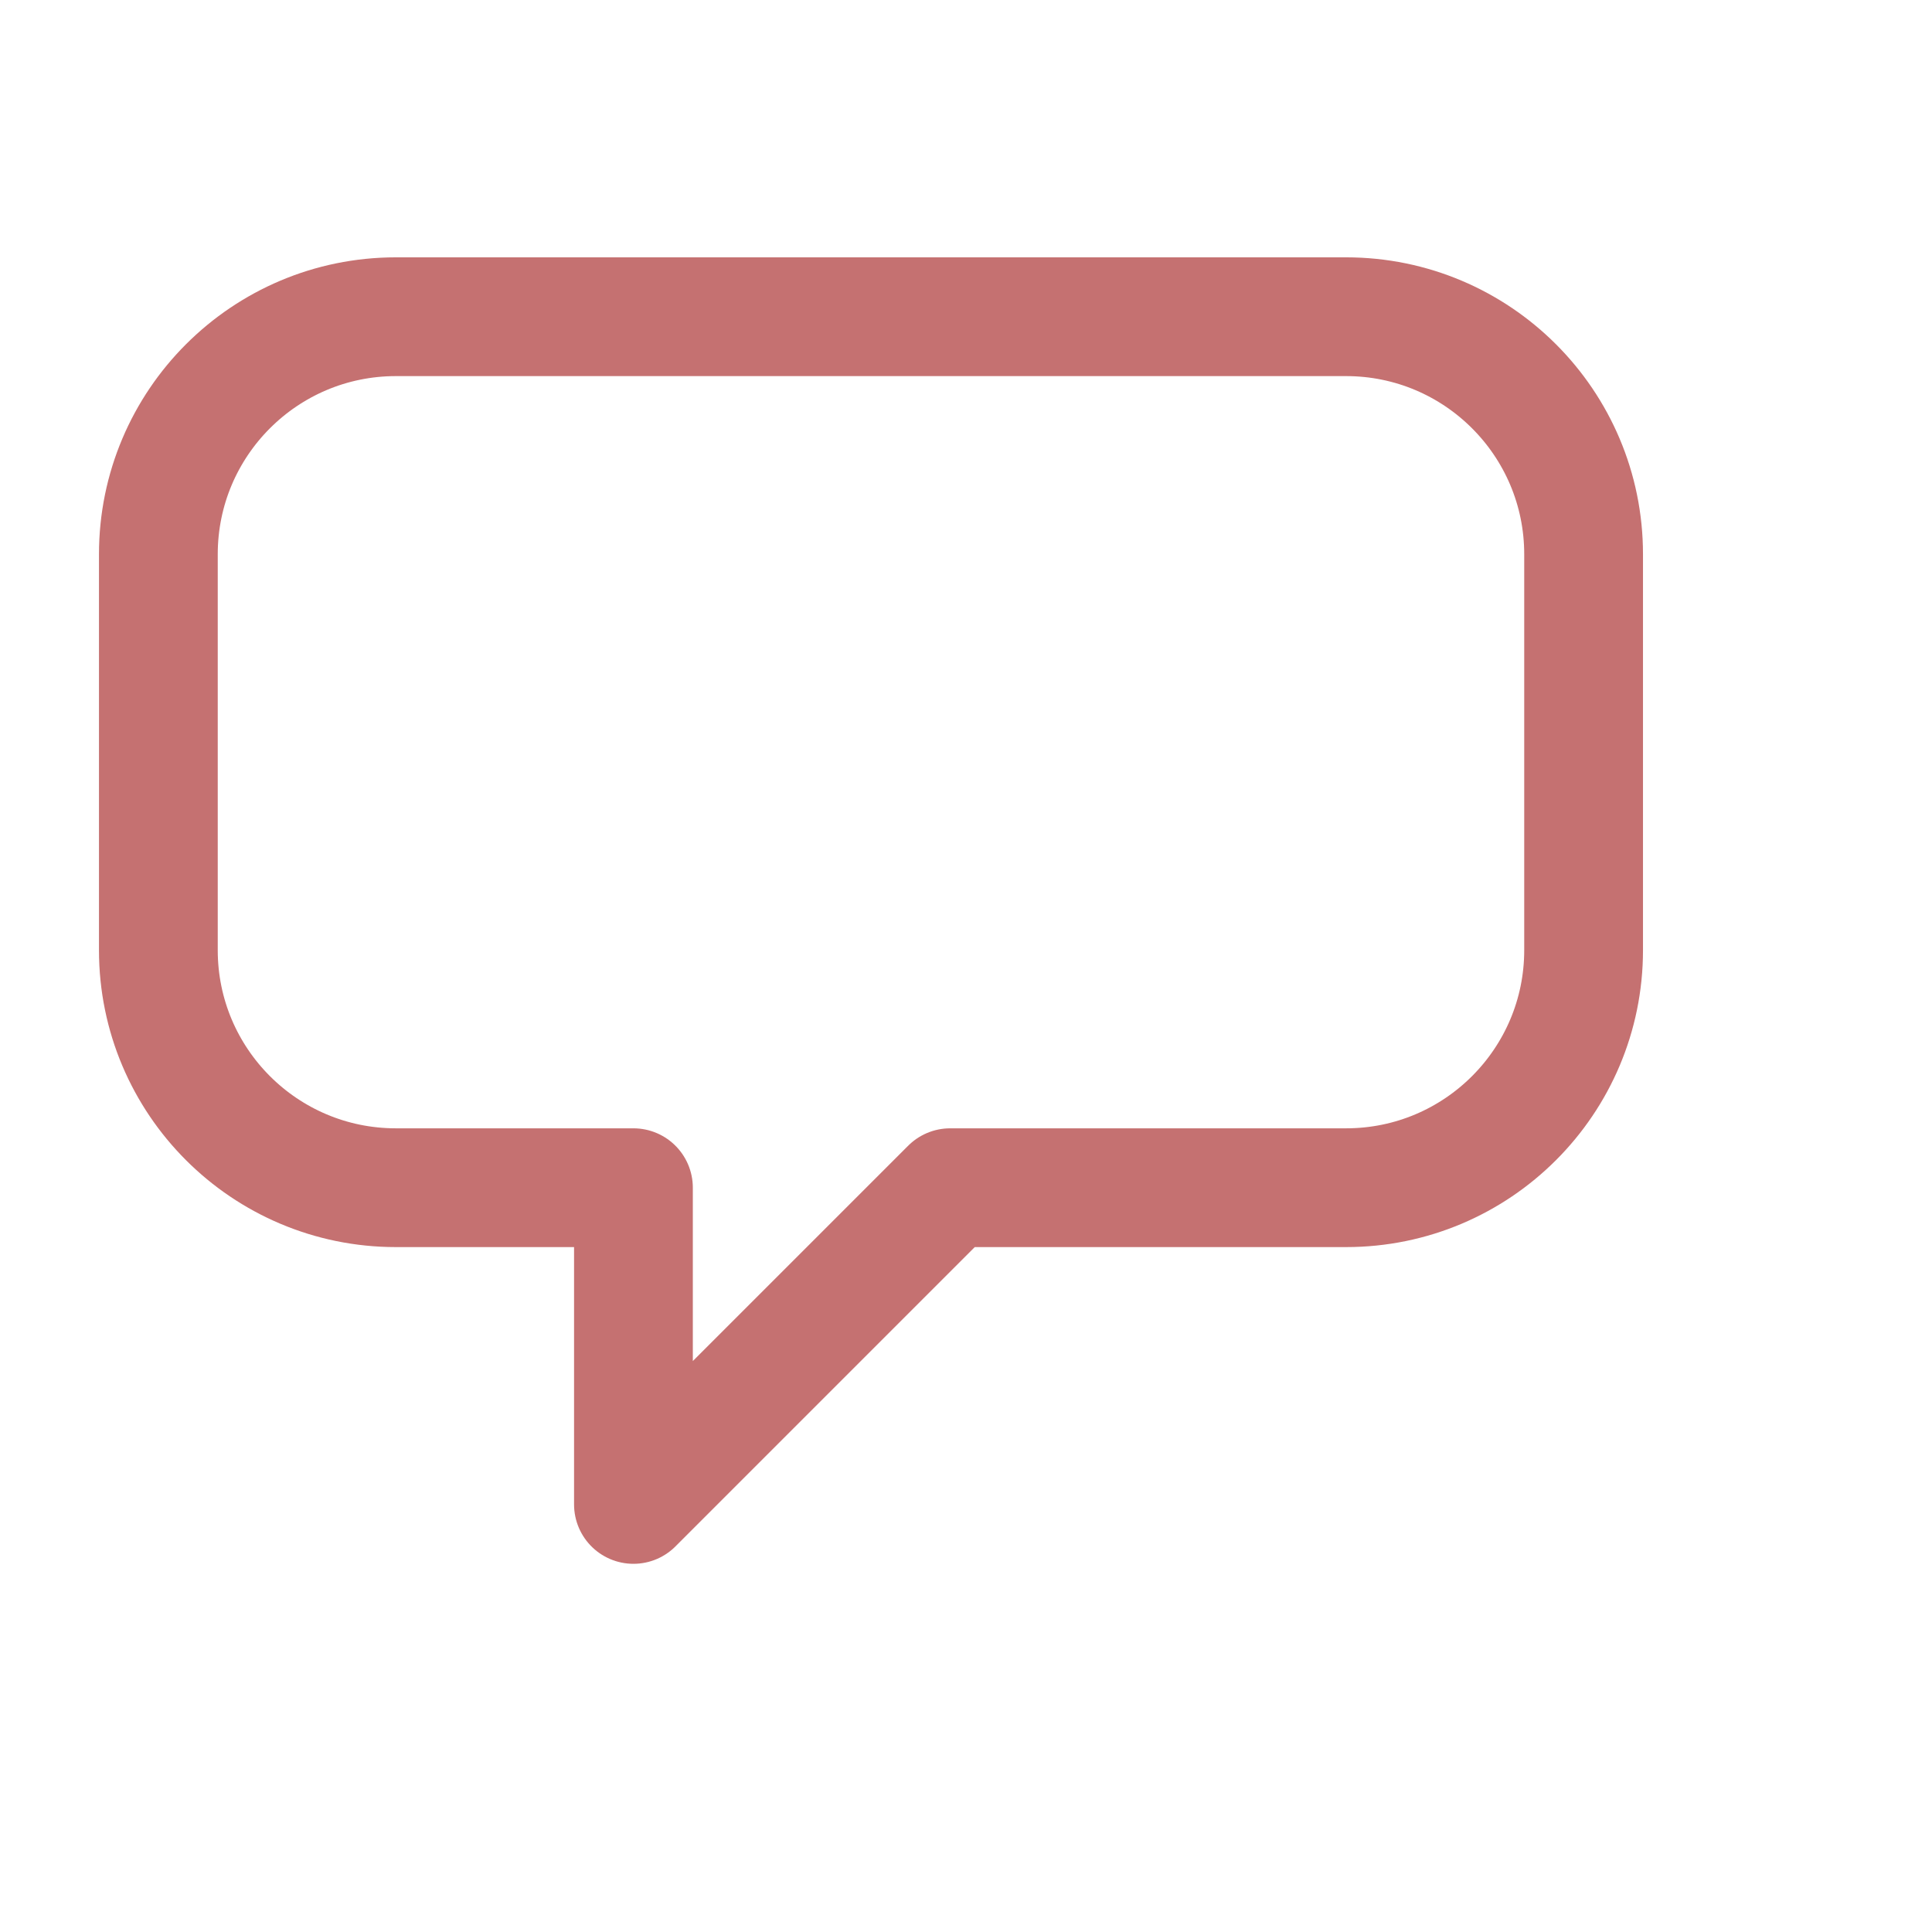
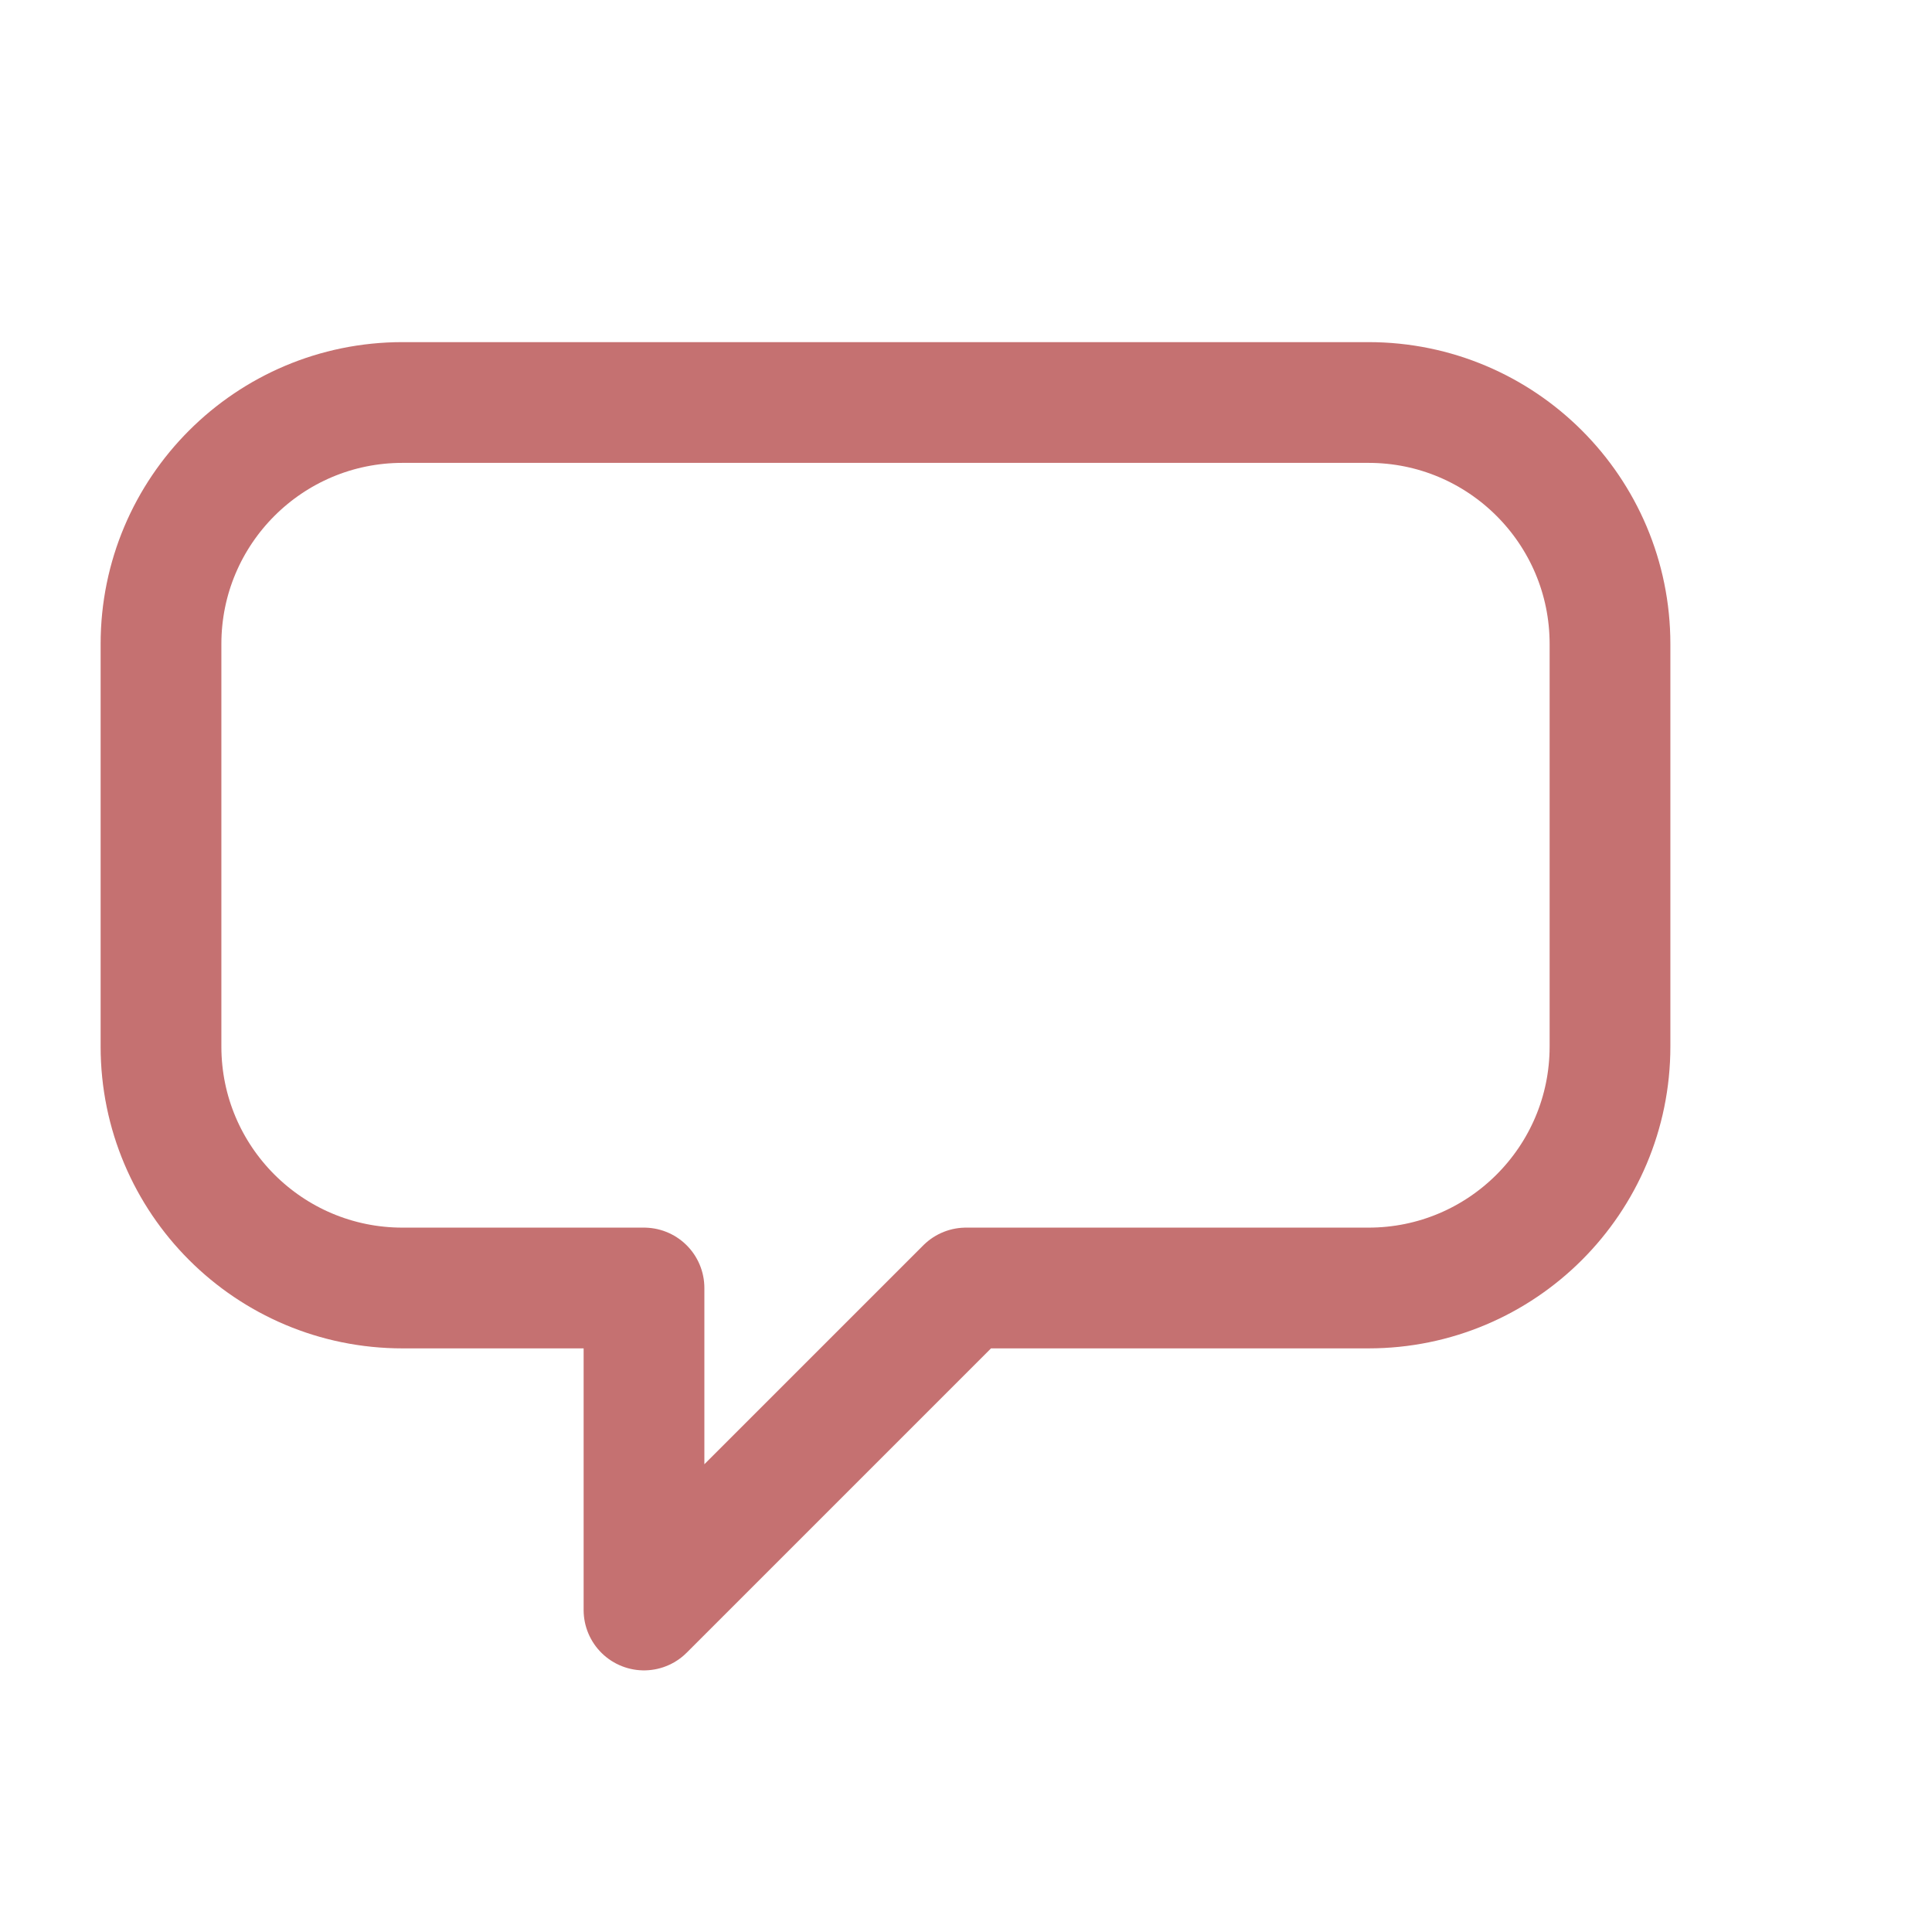
- <svg xmlns="http://www.w3.org/2000/svg" width="24" height="24" viewBox="0 0 24.4 24.4" fill="none" stroke="#c57171" stroke-width="1.5" stroke-linecap="round" stroke-linejoin="round">
+ <svg xmlns="http://www.w3.org/2000/svg" width="24" height="24" viewBox="0 0 24 22" fill="none" stroke="#c57171" stroke-width="1.5" stroke-linecap="round" stroke-linejoin="round">
  <path d="M5 4H17a3 3 0 0 1 3 3v5a3 3 0 0 1-3 3h-5l-4 4v-4H5a3 3 0 0 1-3-3V7a3 3 0 0 1 3-3z" />
</svg>
